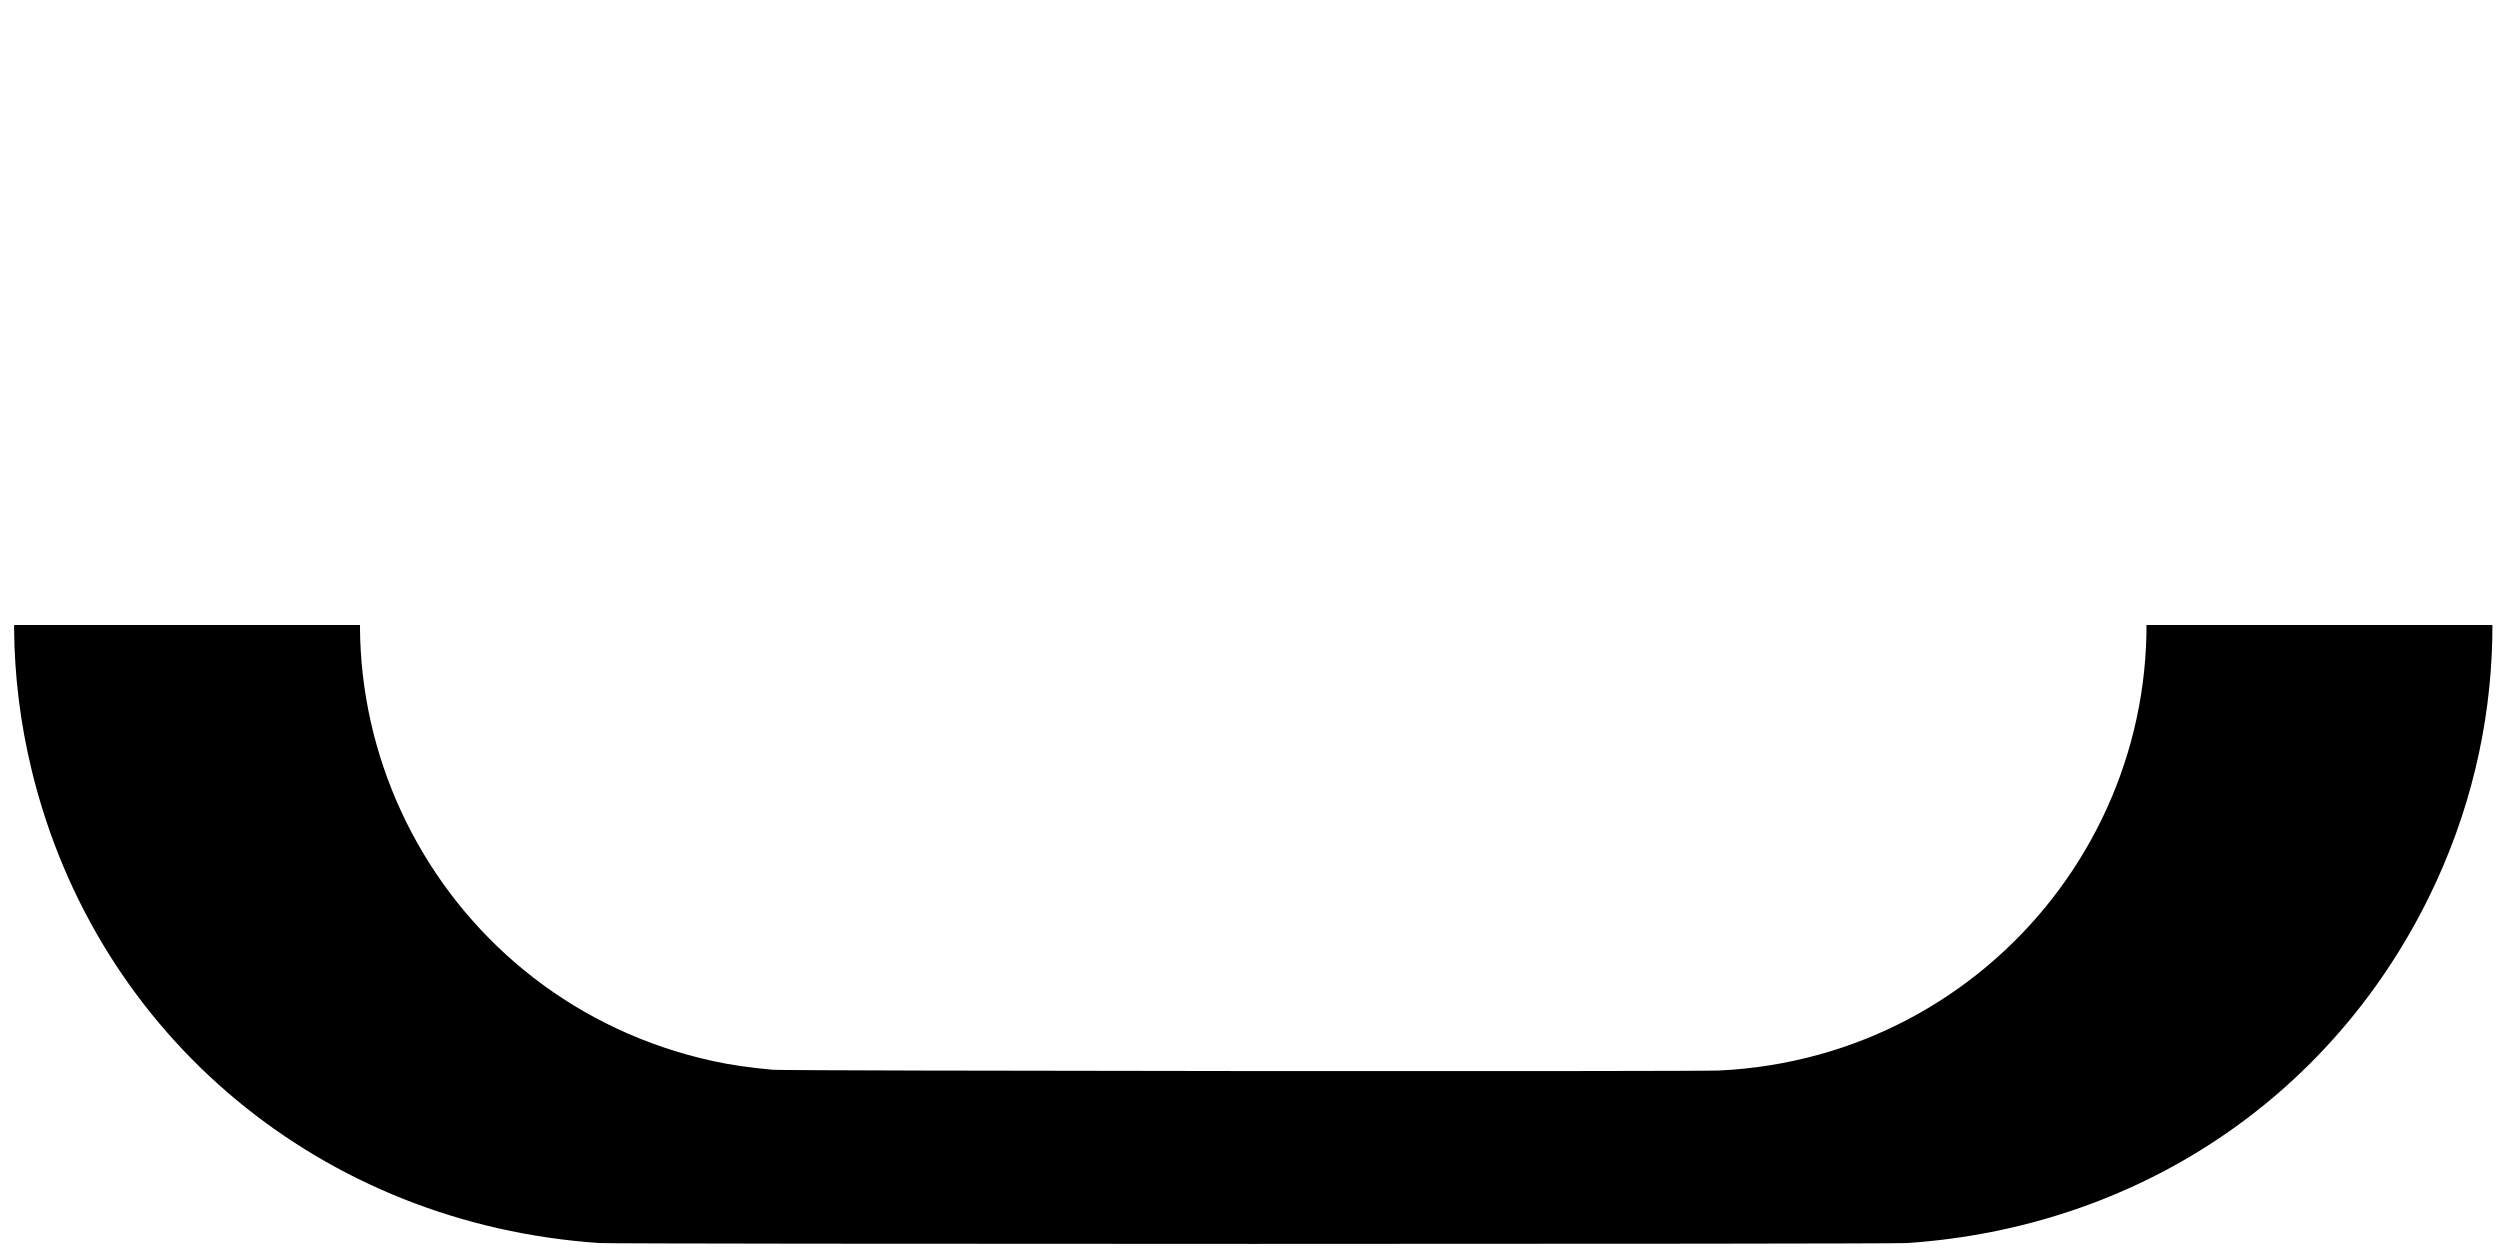
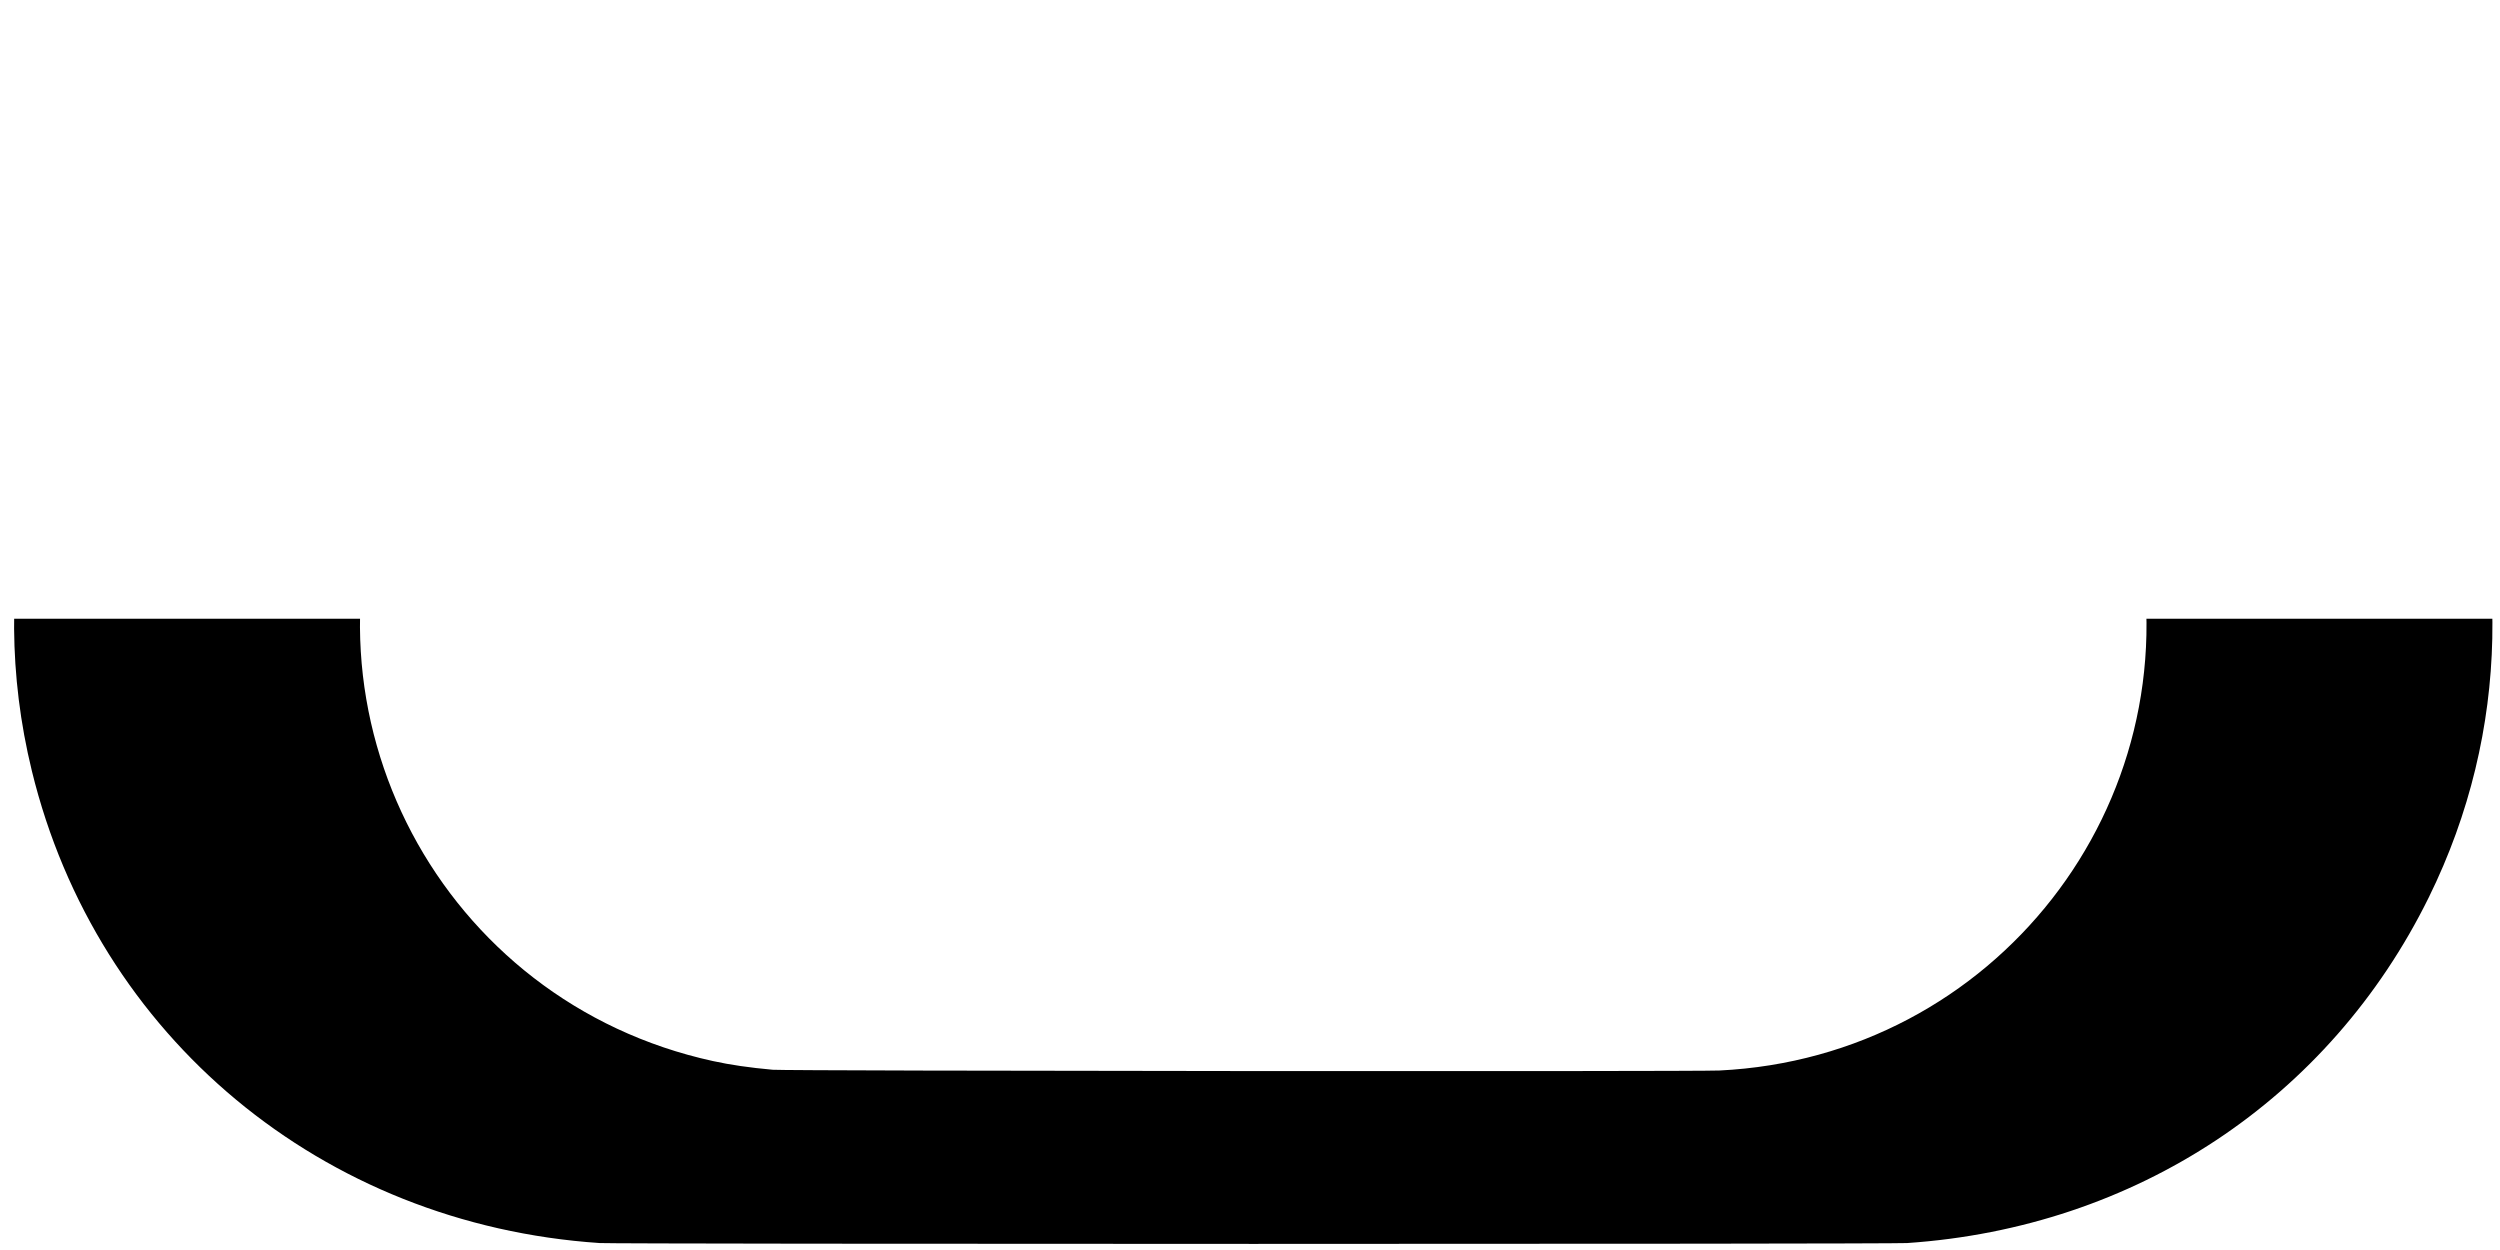
<svg xmlns="http://www.w3.org/2000/svg" id="svg-bottom" version="1.1" width="400" height="200" viewBox="0, 0, 400, 200">
  <defs>
    <clipPath id="clip-bottom">
-       <rect x="0" y="100" width="400" height="100" />
+       <rect x="0" y="99" width="400" height="101" />
    </clipPath>
  </defs>
  <g id="svgg" clip-path="url(#clip-bottom)">
    <path id="path0" d="M98.823 0.817 C 35.925 2.314,-9.838 62.142,5.098 123.349 C 15.479 165.894,51.580 195.910,95.951 198.888 C 98.647 199.069,302.469 199.071,305.132 198.890 C 341.701 196.405,372.685 175.879,388.599 143.597 C 415.028 89.985,387.989 25.105,331.242 5.971 C 322.875 3.150,315.671 1.744,305.367 0.923 C 304.173 0.828,102.711 0.724,98.823 0.817 M275.282 28.532 C 308.246 30.270,335.492 53.596,341.988 85.640 C 350.719 128.709,319.127 169.155,275.094 171.281 C 271.082 171.475,125.816 171.360,123.635 171.161 C 119.864 170.817,116.878 170.383,114.068 169.769 C 70.573 160.262,46.232 114.304,62.852 73.070 C 73.369 46.978,98.663 29.320,126.695 28.500 C 129.456 28.420,273.734 28.451,275.282 28.532 " stroke="none" fill="#000000" fill-rule="evenodd" />
  </g>
  <g id="pins-bottom" style="display:none">
    <circle id="pinL" cx="23%" cy="50%" r="3" fill="red" stroke="black" />
    <circle id="pinR" cx="77%" cy="50%" r="3" fill="red" stroke="black" />
  </g>
</svg>
